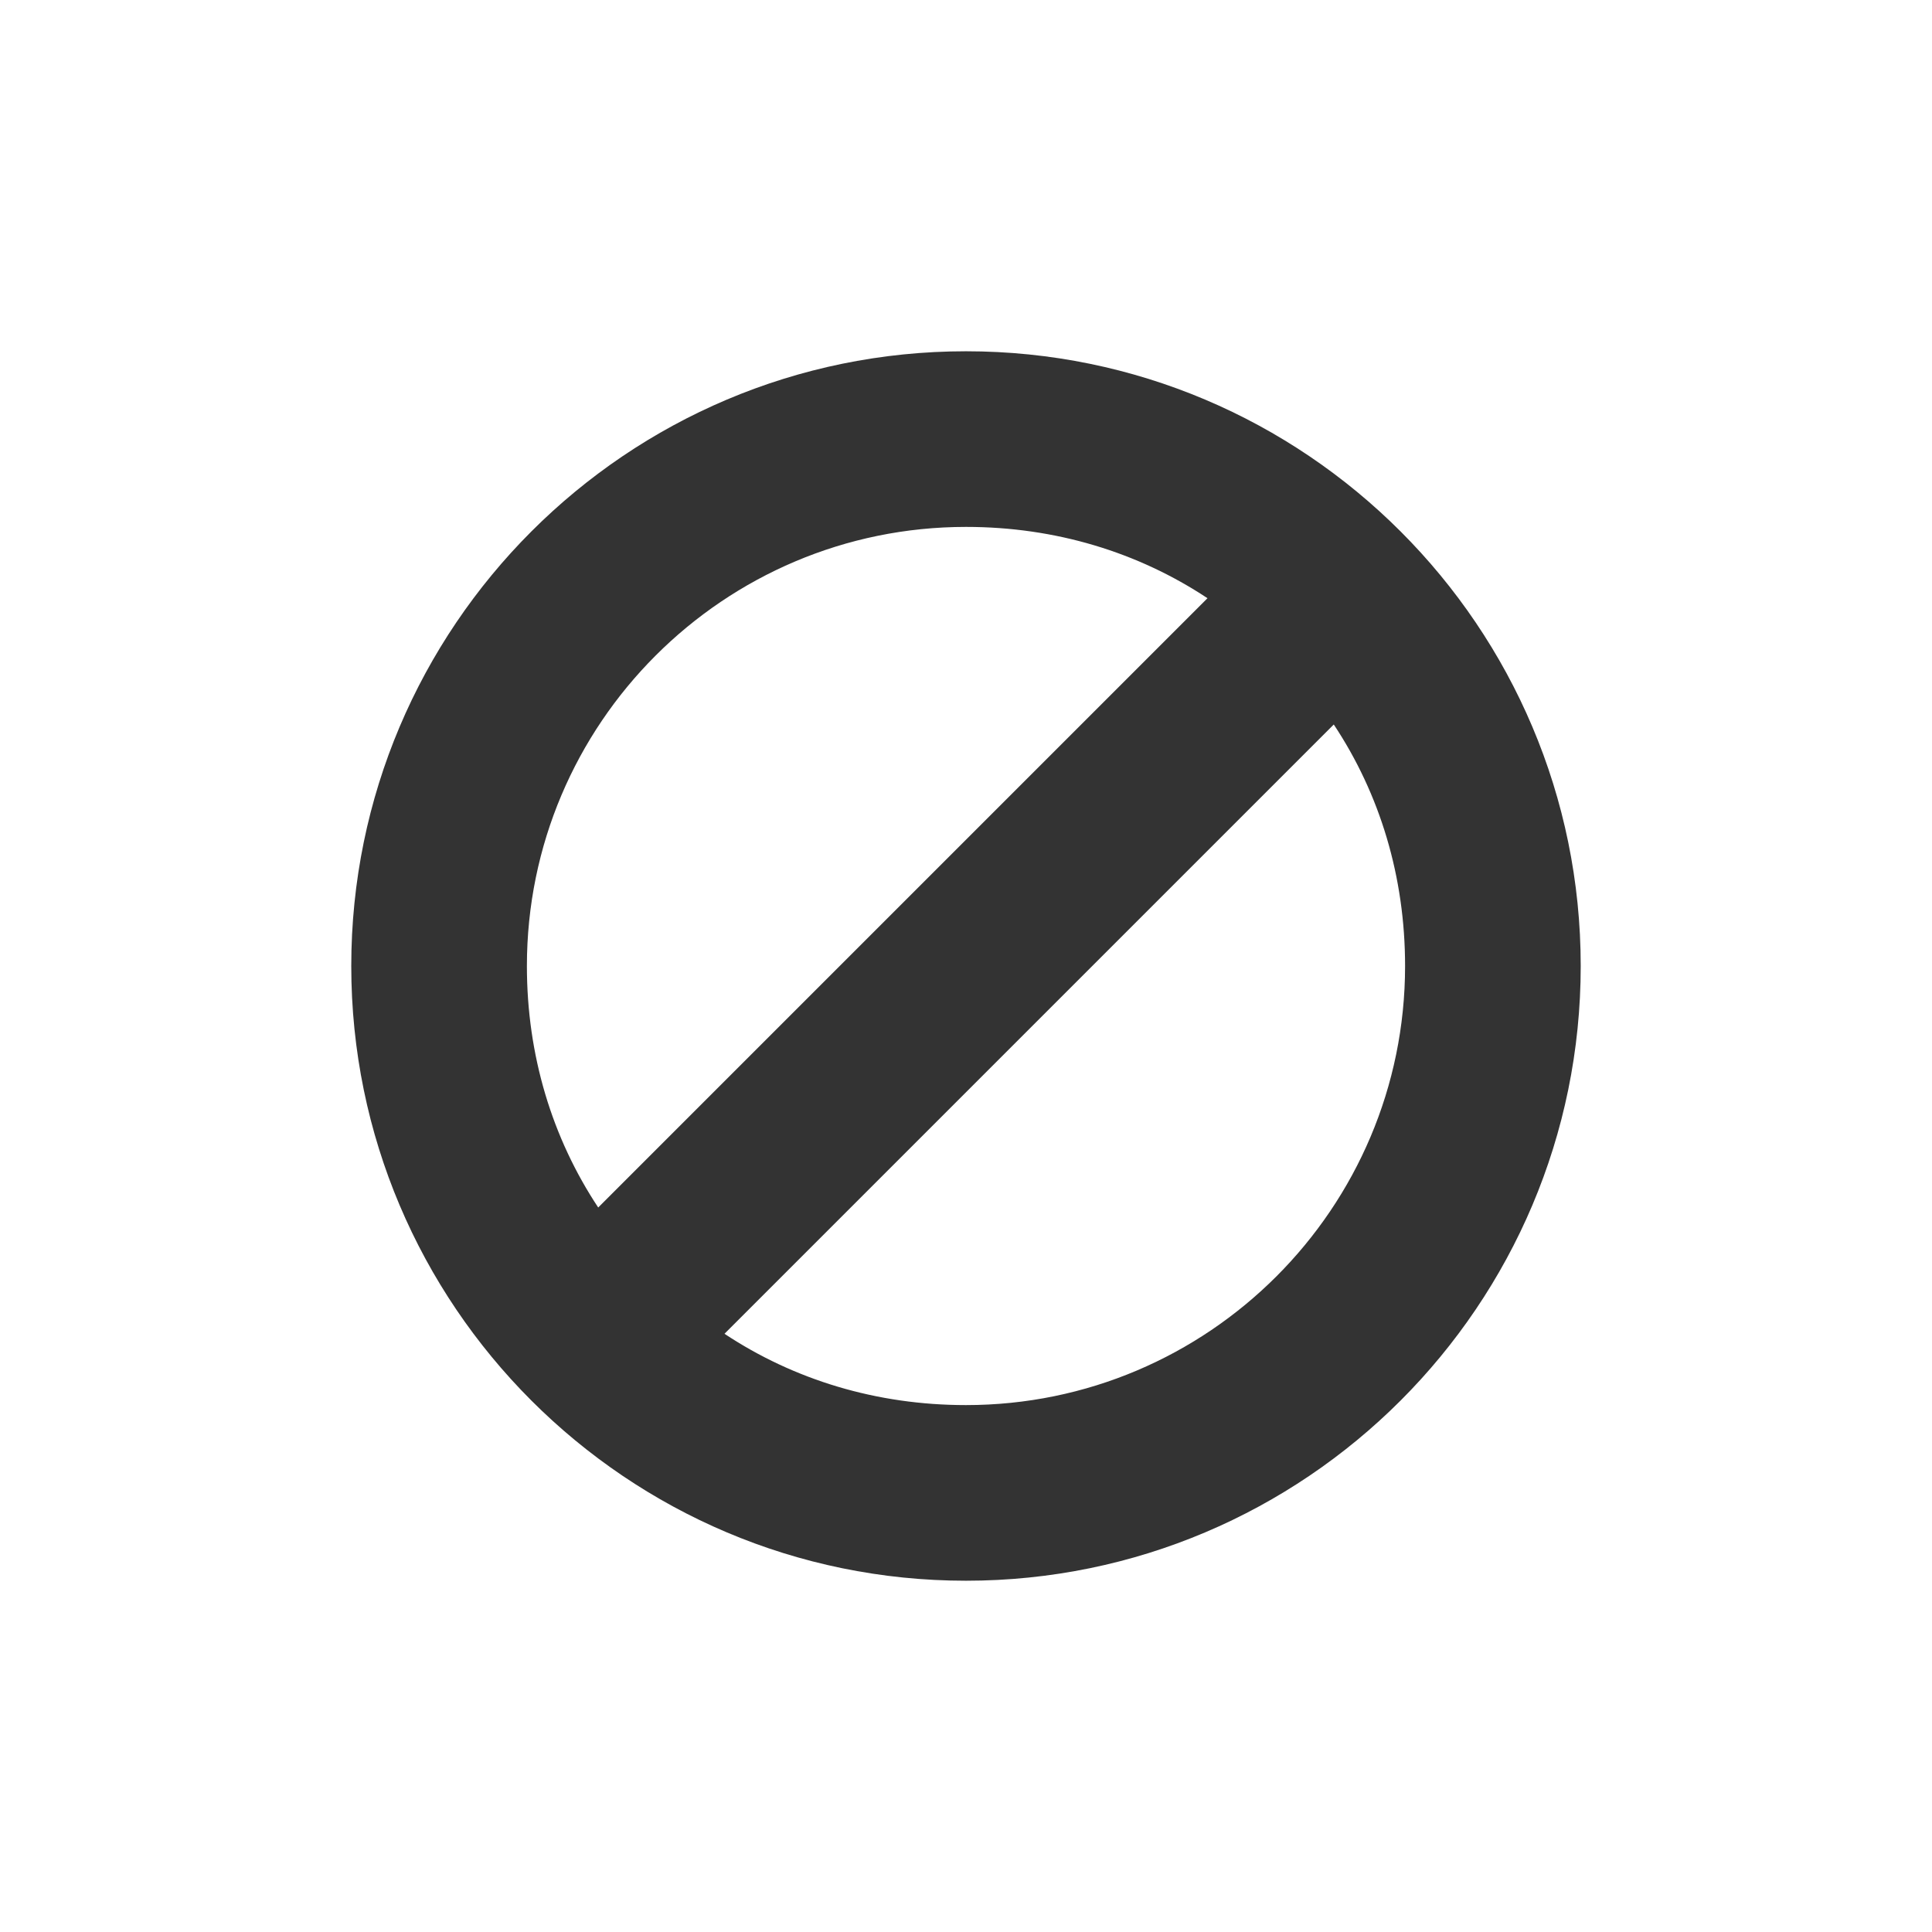
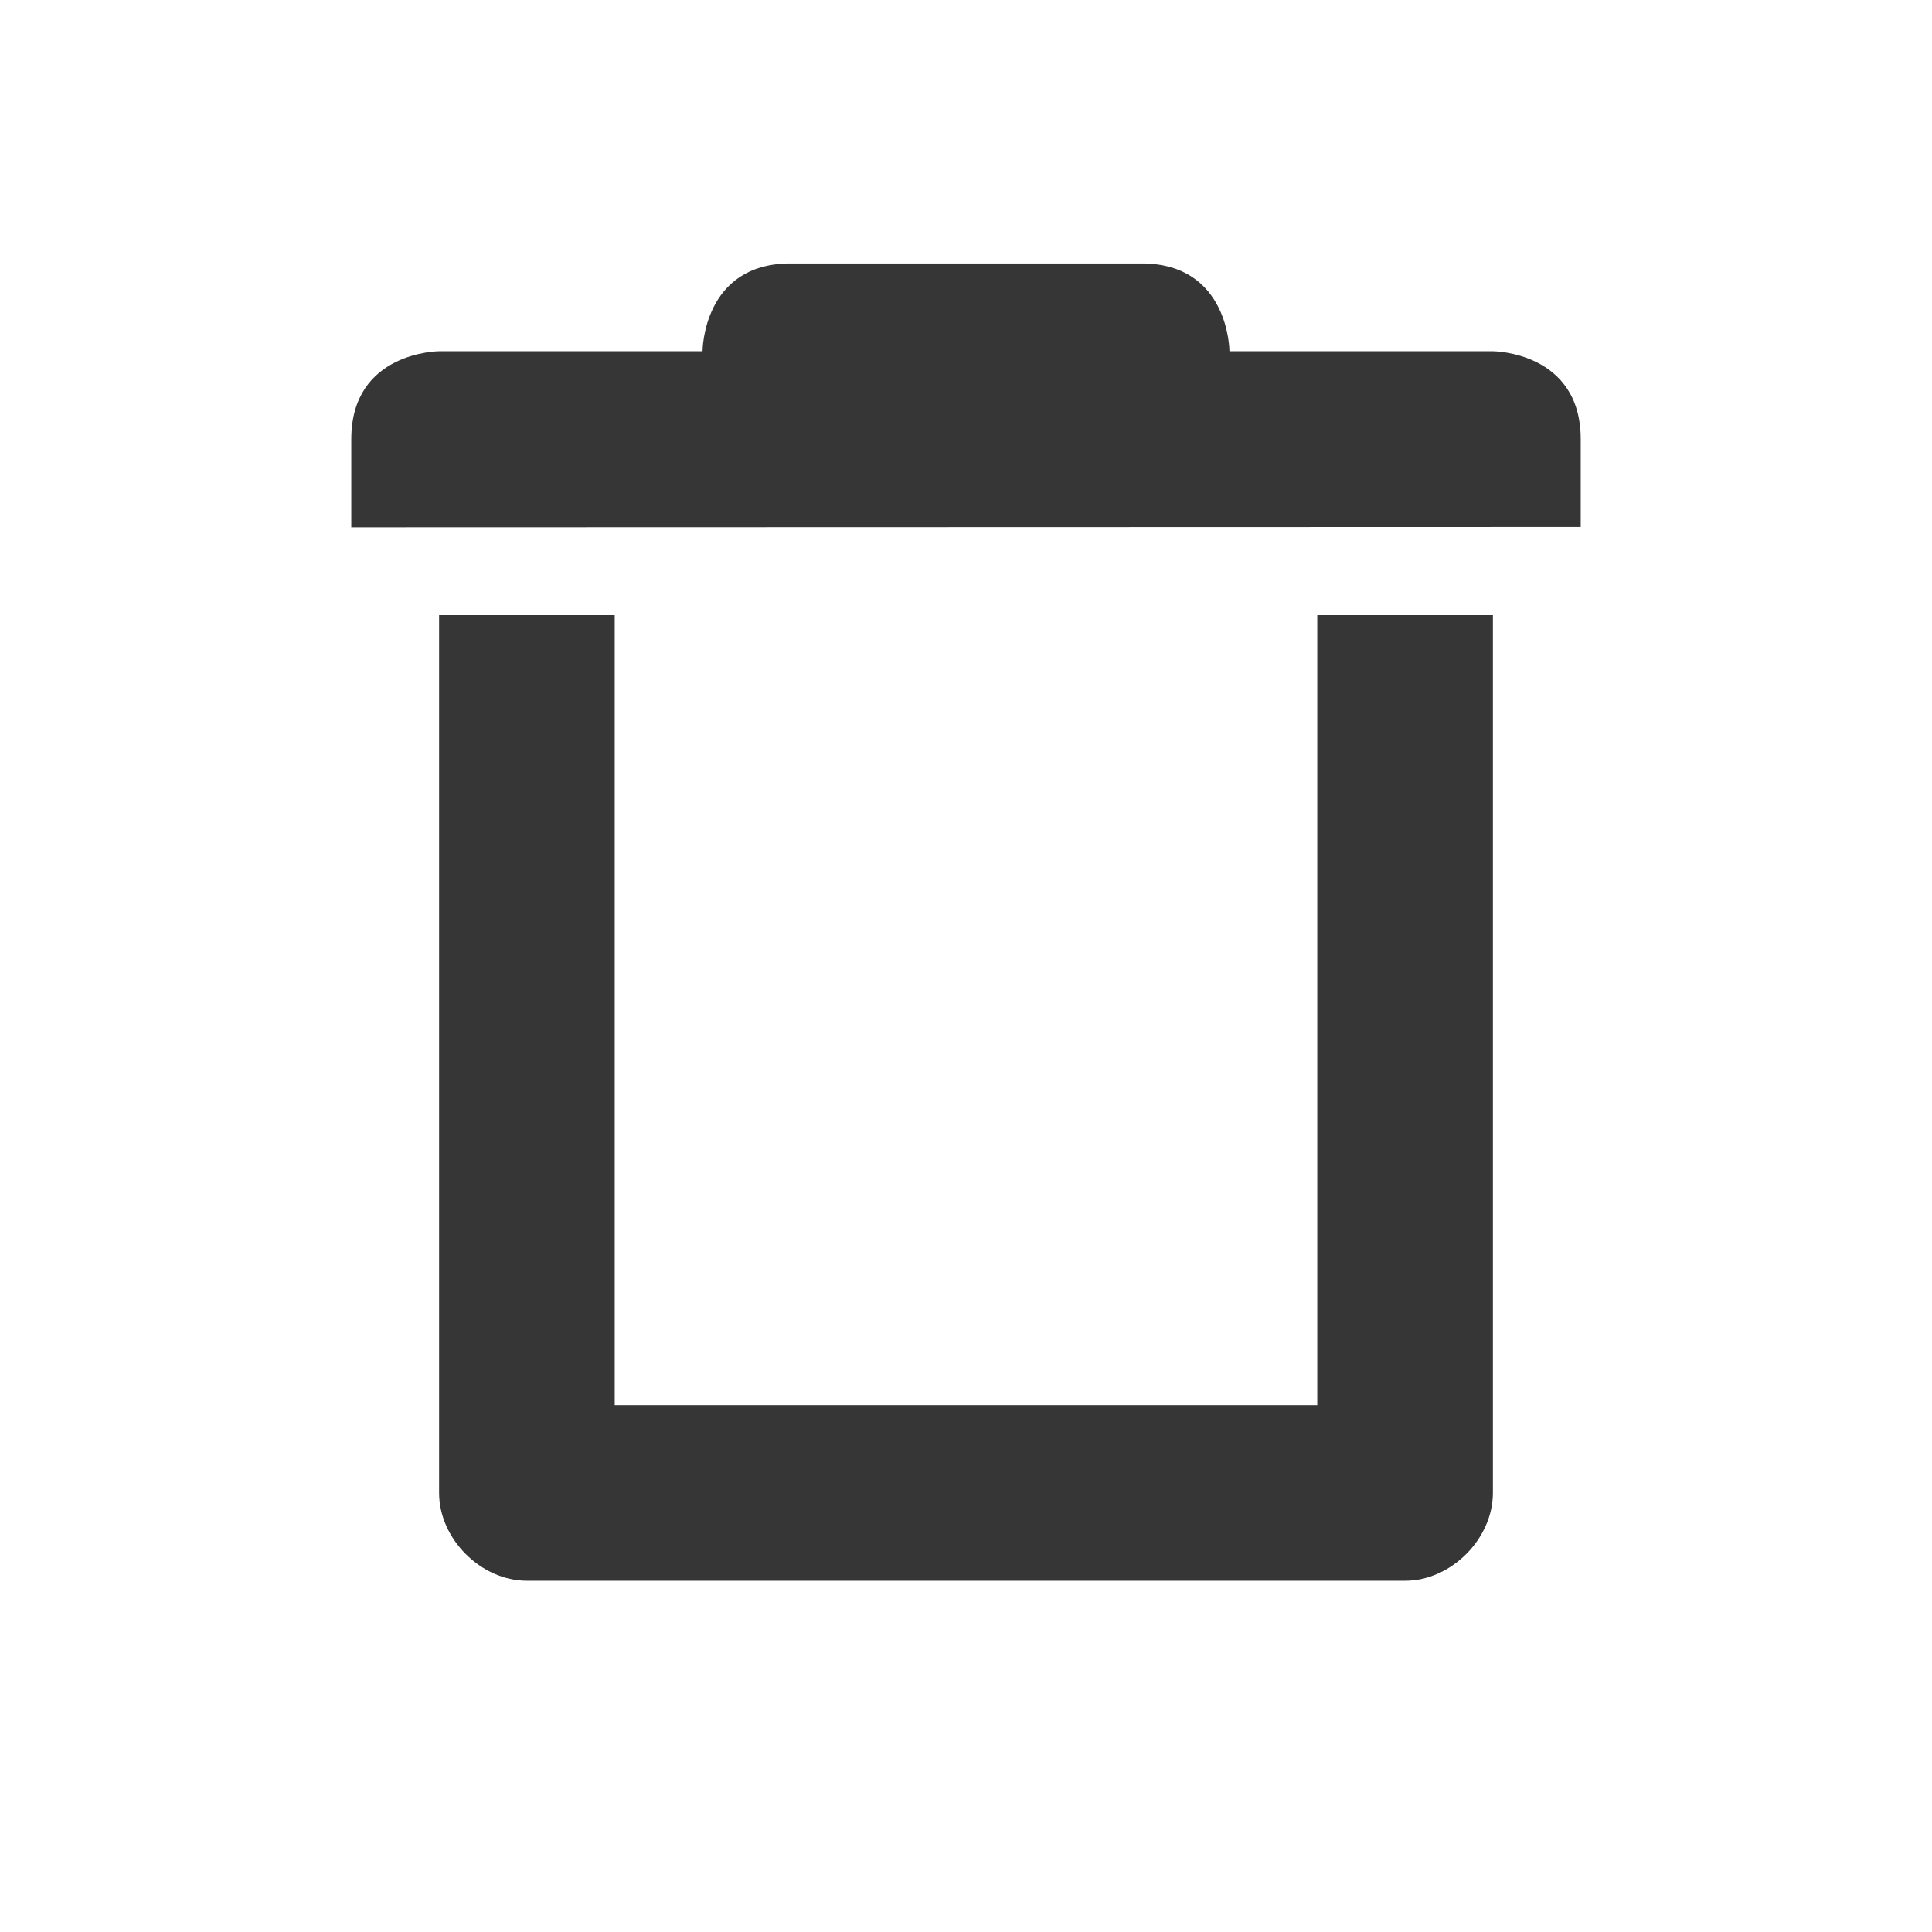
<svg xmlns="http://www.w3.org/2000/svg" id="svg7384" width="22" height="22" version="1.1" style="enable-background:new">
  <defs id="defs7386">
    <style id="current-color-scheme" type="text/css">
-    .ColorScheme-Text { color:#333333; } .ColorScheme-Highlight { color:#5294e2; } .ColorScheme-ButtonBackground { color:#333333; }
+    .ColorScheme-Text { color:#363636; } .ColorScheme-Highlight { color:#5294e2; } .ColorScheme-ButtonBackground { color:#dedede; }
  </style>
  </defs>
+   <g id="16-16-edit-delete">
+     <path class="ColorScheme-Text" d="m -16,2.996 c -1,0 -1,1 -1,1 h -3 c 0,0 -1,0.002 -1,1.002 v 1.003 l 13,-0.004 V 4.997 C -8,3.997 -9,3.995 -9,3.995 h -3 c 0,0 0,-1 -1,-1 z M -20,7 v 8.996 c 5e-5,0.523 0.476,1 1,1 h 9 c 0.524,-5e-5 1,-0.476 1,-1 V 7 h -2 v 7.997 h -7 V 7 Z" fill="currentColor" id="path435" />
+     <rect id="rect497" width="16" height="16" x="-23" y="2" rx="0" ry="0" style="fill:none" />
+   </g>
+   <g id="22-22-edit-delete">
+     <rect width="22" height="22" fill="currentColor" opacity="0.001" id="rect5" x="0" y="0" />
+     <path class="ColorScheme-Text" d="M 9,3 C 8,3 8,4 8,4 H 5 C 5,4 4,4.002 4,5.002 v 1.003 l 14,-0.004 V 5.002 C 18,4.002 17,4 17,4 H 14 C 14,4 14,3 13,3 Z M 5,7.005 v 9.995 C 5,17.523 5.476,18 6,18 h 10 c 0.524,-5e-5 1,-0.477 1,-1 V 7.005 H 15 V 16 H 7 V 7.005 Z" fill="currentColor" id="path550" />
+   </g>
  <g id="edit-delete">
-     <rect id="rect4138" width="22" height="22" x="0" y="0" style="opacity:0.001;fill:currentColor;fill-opacity:1;stroke:none;stroke-width:2;stroke-linecap:round;stroke-linejoin:round;stroke-miterlimit:4;stroke-dasharray:none;stroke-opacity:1" />
-     <g transform="translate(-438.0003,25.99998)" style="display:inline;stroke:none;enable-background:new" id="g6293">
-       <rect style="color:#bebebe;display:inline;overflow:visible;visibility:visible;fill:none;stroke:none;stroke-width:1;marker:none" id="rect4218" width="16" height="16" x="441" y="-23" rx="0.144" ry="0.151" />
-       <path style="color:#000000;font-style:normal;font-variant:normal;font-weight:normal;font-stretch:normal;line-height:normal;font-family:Sans;-inkscape-font-specification:Sans;text-indent:0;text-align:start;text-decoration:none;text-decoration-line:none;letter-spacing:normal;word-spacing:normal;text-transform:none;writing-mode:lr-tb;direction:ltr;baseline-shift:baseline;text-anchor:start;display:inline;overflow:visible;visibility:visible;fill:#333333;fill-opacity:1;stroke:none;stroke-width:2;marker:none;enable-background:accumulate" d="m 208,595 c -3.863,0 -7,3.137 -7,7 0,3.863 3.137,7 7,7 3.863,0 7,-3.137 7,-7 0,-3.863 -3.137,-7 -7,-7 z m 0,2 c 1.019,0 1.959,0.288 2.75,0.812 l -6.938,6.938 C 203.288,603.959 203,603.019 203,602 c 0,-2.759 2.241,-5 5,-5 z m 4.188,2.25 c 0.525,0.791 0.812,1.731 0.812,2.75 0,2.759 -2.241,5 -5,5 -1.019,0 -1.959,-0.288 -2.75,-0.812 z" transform="translate(241.0002,-617)" id="path4992" />
-     </g>
+     <rect x="32" width="32" height="32" fill="currentColor" opacity="0.001" stroke-width="1.455" id="rect10" y="0" />
+     <path id="rect1195" d="M 45,5 C 44.446,5 44,5.446 44,6 H 39 C 37.892,6 37,6.892 37,8 V 9 H 59 V 8 C 59,6.892 58.108,6 57,6 H 52 C 52,5.446 51.554,5 51,5 Z m -6,6 v 12 c 0,2.216 1.784,4 4,4 h 10 c 2.216,0 4,-1.784 4,-4 V 11 h -3 v 12 c 0,0.554 -0.446,1 -1,1 H 43 c -0.554,0 -1,-0.446 -1,-1 V 11 Z" class="ColorScheme-Text" fill="currentColor" />
  </g>
</svg>
